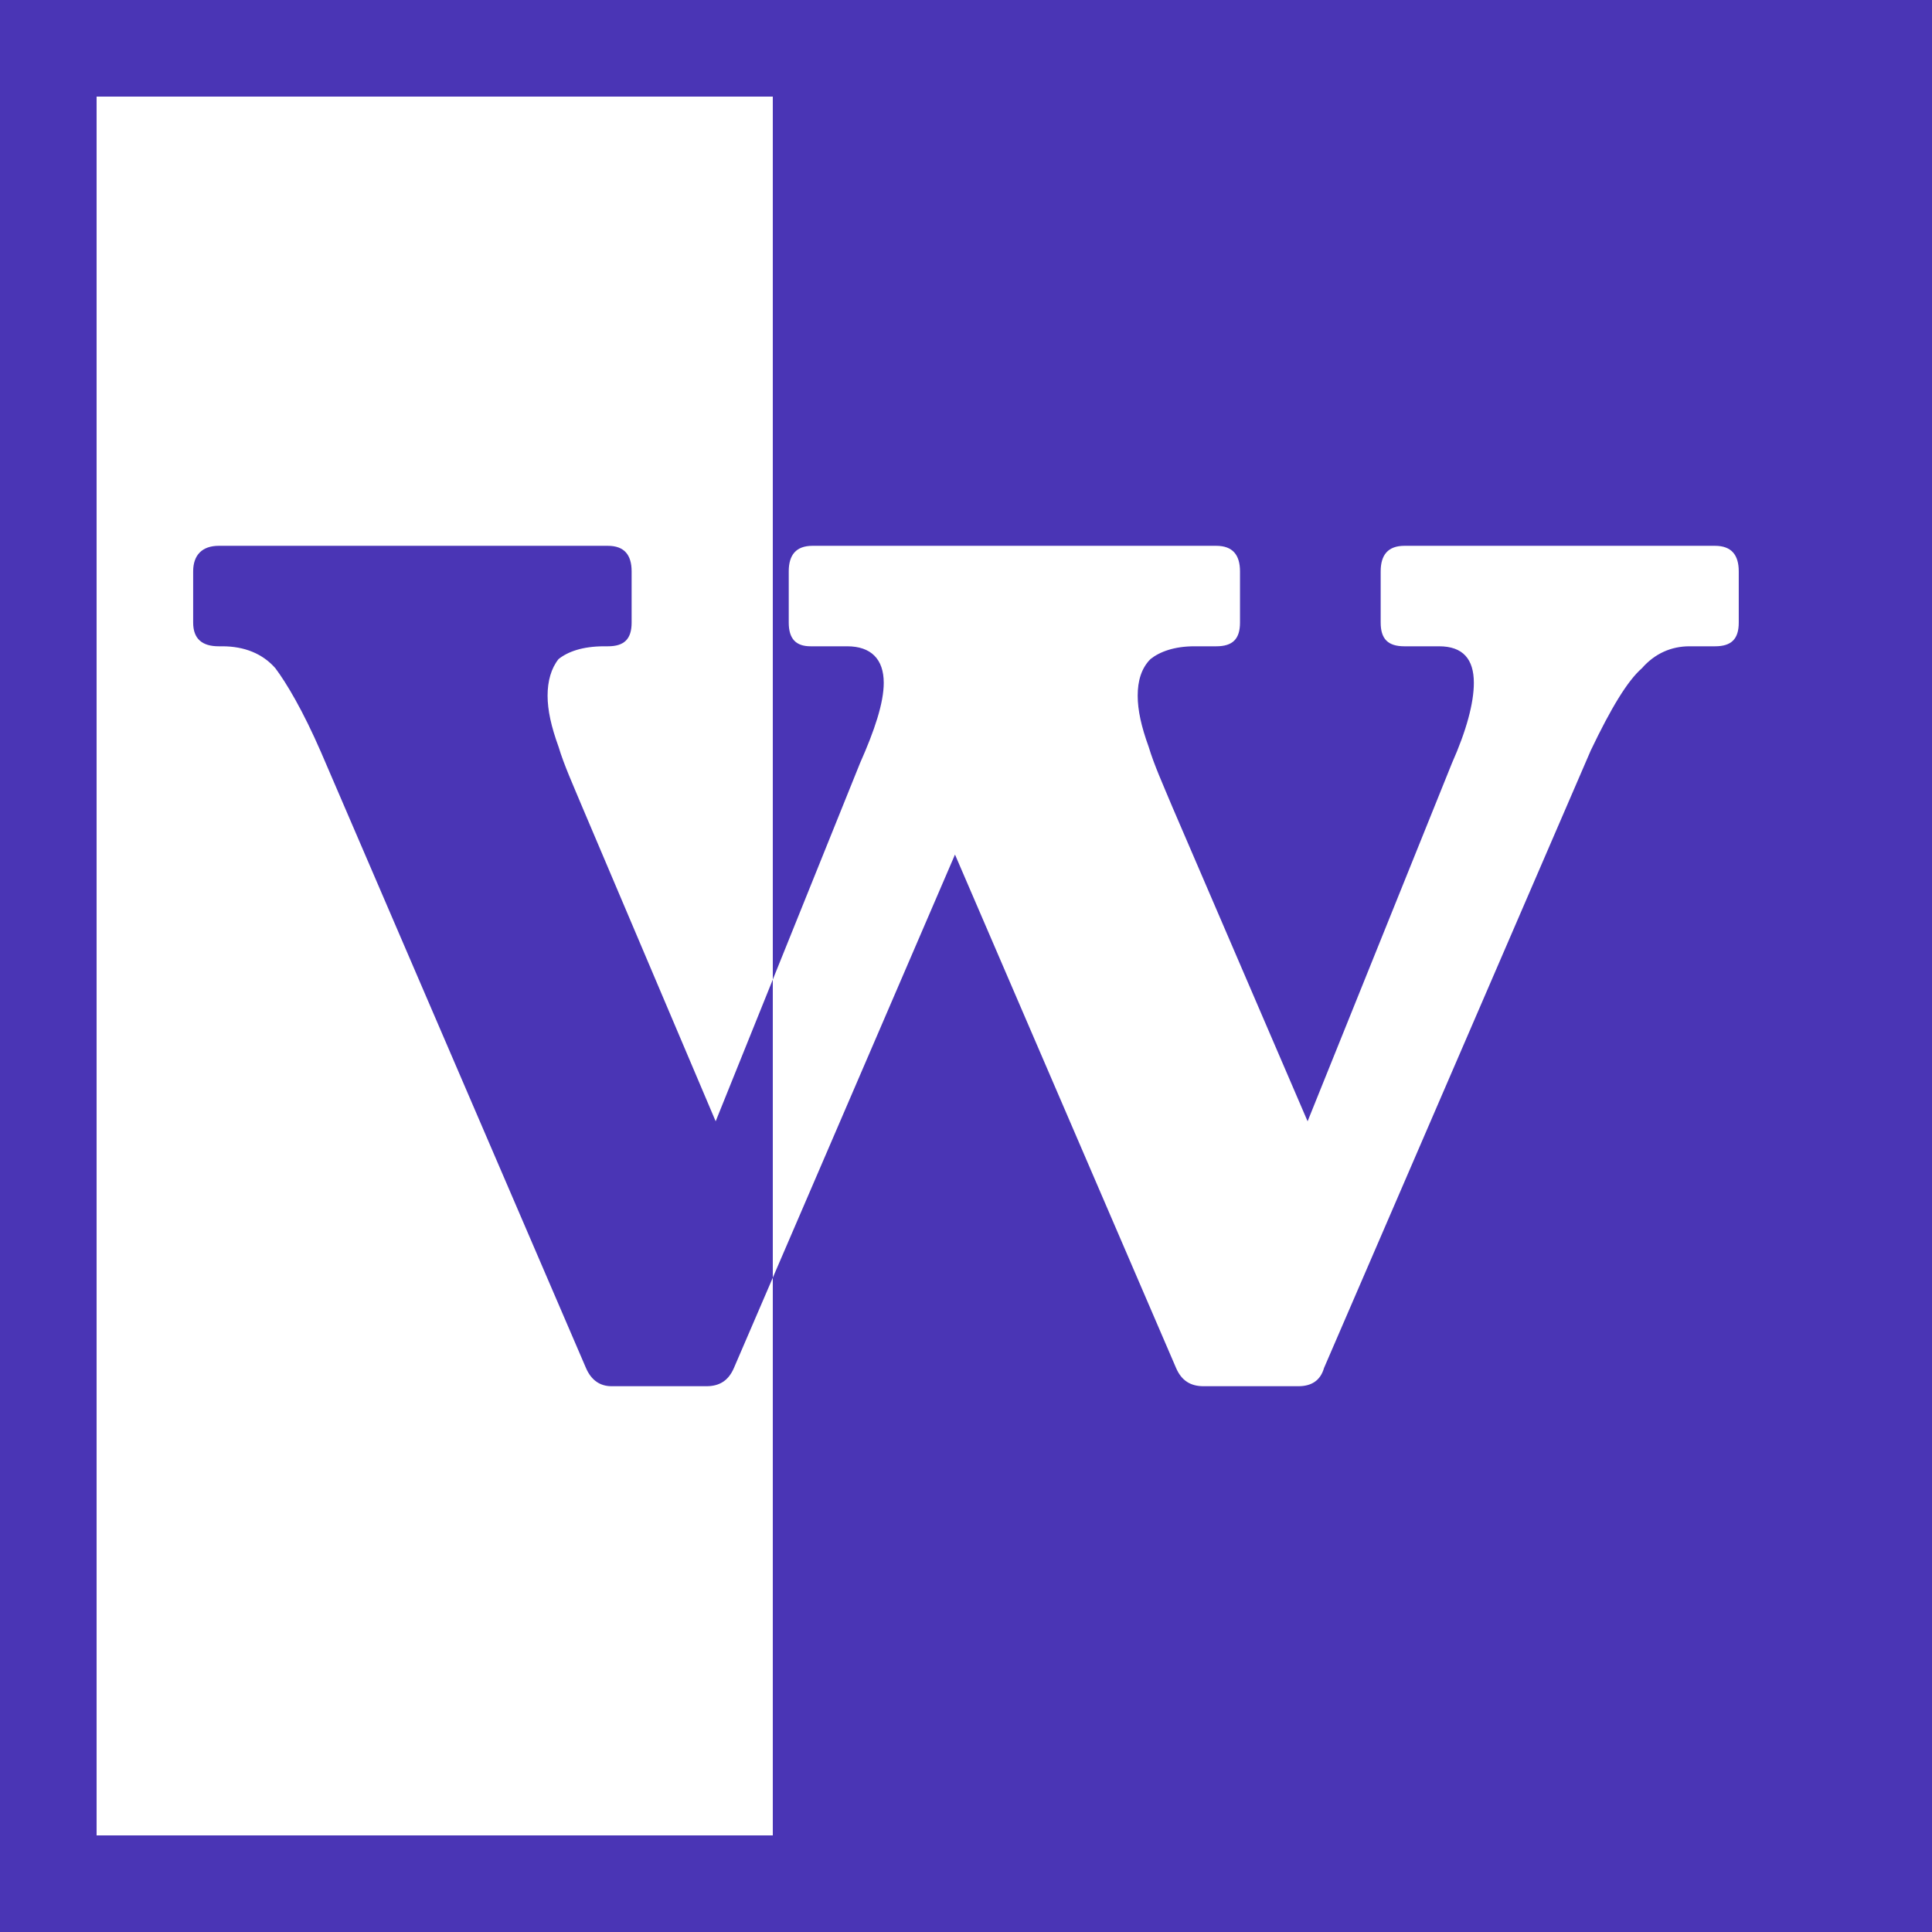
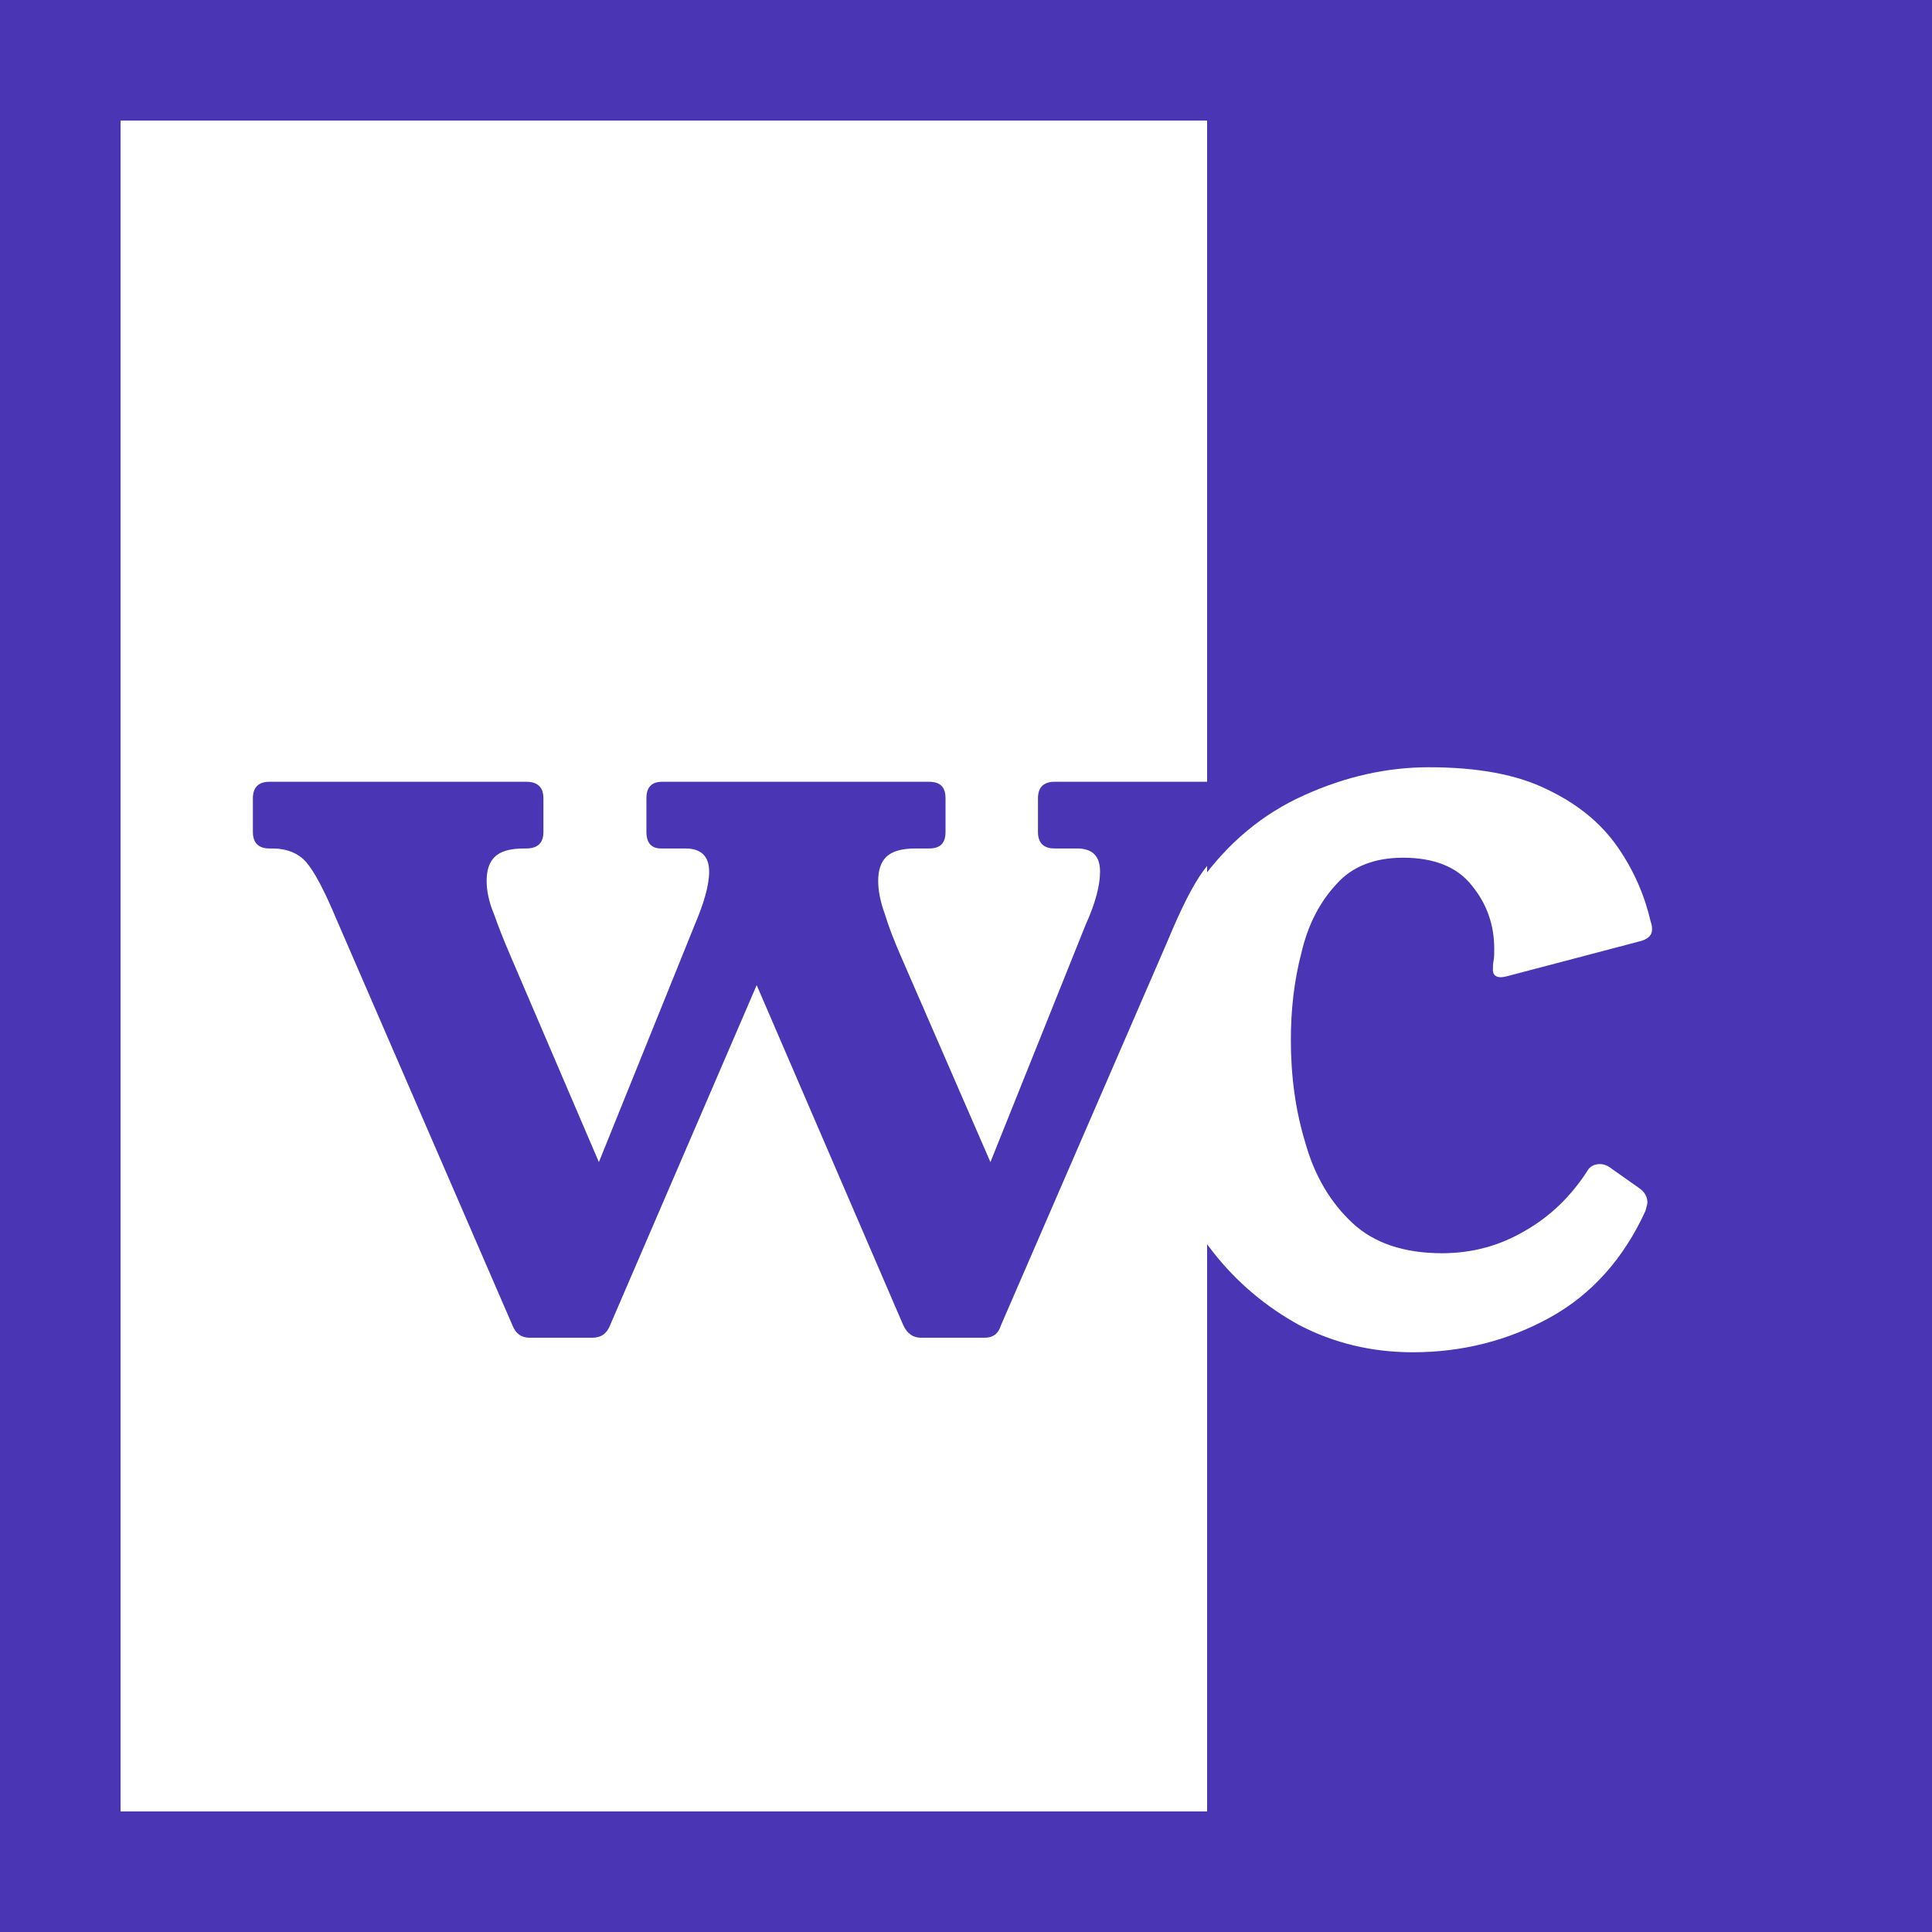
- <svg xmlns="http://www.w3.org/2000/svg" viewBox="0 0 160 160">
-   <style>.f{fill:#fff}.b,.wl,.o{fill:#4a35b5}.wr{fill:#fff}.o{fill:none;stroke:#4a35b5}@media (prefers-color-scheme:dark){.f{fill:#0e0e10}.b,.wl{fill:#8f7ef2}.wr{fill:#0b0b0c}.o{stroke:#8f7ef2}}</style>
-   <defs>
-     <clipPath id="L">
-       <rect width="64" height="160" />
-     </clipPath>
-     <clipPath id="R">
-       <rect x="64" width="96" height="160" />
-     </clipPath>
-   </defs>
-   <rect class="f" width="64" height="160" />
-   <rect class="b" x="64" width="96" height="160" />
-   <g class="wl" clip-path="url(#L)">
-     <path transform="translate(15.24 114.8) scale(1.513)" d="M 83.8 -46C84.7 -46 85.1 -45.5 85.1 -44.6L85.1 -41.8C85.1 -40.9 84.7 -40.5 83.8 -40.5L82.4 -40.5C81.4 -40.5 80.5 -40.1 79.8 -39.3C79 -38.6 78.1 -37.1 77 -34.8L62.4 -1C62.2 -0.3 61.7 0 61 0L55.8 0C55.1 0 54.6 -0.3 54.3 -1L42.2 -29.1L30.1 -1C29.8 -0.3 29.3 0 28.6 0L23.4 0C22.8 0 22.3 -0.3 22 -1L7.5 -34.7C6.5 -37 5.6 -38.5 5 -39.3C4.3 -40.1 3.3 -40.5 2.1 -40.5L1.9 -40.5C1 -40.5 0.5 -40.9 0.5 -41.8L0.5 -44.6C0.5 -45.5 1 -46 1.9 -46L23.2 -46C24.1 -46 24.5 -45.5 24.5 -44.6L24.5 -41.8C24.5 -40.9 24.1 -40.5 23.2 -40.5L23 -40.5C21.8 -40.5 21 -40.2 20.5 -39.8C20.1 -39.3 19.9 -38.6 19.9 -37.8C19.9 -37 20.1 -36.1 20.5 -35C20.8 -34 21.3 -32.9 21.8 -31.7L29.1 -14.5L37 -34.1C37.8 -35.9 38.3 -37.4 38.3 -38.5C38.3 -39.8 37.6 -40.5 36.3 -40.5L34.3 -40.5C33.5 -40.5 33.1 -40.9 33.1 -41.8L33.1 -44.6C33.1 -45.5 33.5 -46 34.4 -46L56.5 -46C57.4 -46 57.8 -45.5 57.8 -44.6L57.8 -41.8C57.8 -40.9 57.4 -40.5 56.5 -40.5L55.3 -40.5C54.2 -40.5 53.4 -40.2 52.9 -39.8C52.4 -39.3 52.2 -38.6 52.2 -37.8C52.2 -37 52.4 -36.1 52.8 -35C53.1 -34 53.6 -32.9 54.1 -31.7L61.5 -14.5L69.4 -34.1C70.2 -35.9 70.6 -37.4 70.6 -38.5C70.6 -39.8 70 -40.5 68.7 -40.5L66.8 -40.5C65.9 -40.5 65.5 -40.9 65.5 -41.8L65.5 -44.6C65.5 -45.5 65.9 -46 66.8 -46ZM 83.8 -46 " />
-   </g>
-   <g class="wr" clip-path="url(#R)">
-     <path transform="translate(15.24 114.8) scale(1.513)" d="M 83.8 -46C84.7 -46 85.1 -45.5 85.1 -44.6L85.1 -41.8C85.1 -40.9 84.7 -40.5 83.8 -40.5L82.4 -40.5C81.4 -40.5 80.5 -40.1 79.8 -39.3C79 -38.6 78.1 -37.1 77 -34.8L62.4 -1C62.2 -0.3 61.7 0 61 0L55.8 0C55.1 0 54.6 -0.3 54.3 -1L42.2 -29.1L30.1 -1C29.8 -0.3 29.3 0 28.6 0L23.4 0C22.8 0 22.3 -0.3 22 -1L7.5 -34.7C6.5 -37 5.6 -38.5 5 -39.3C4.3 -40.1 3.3 -40.5 2.1 -40.5L1.9 -40.5C1 -40.5 0.5 -40.9 0.5 -41.8L0.5 -44.6C0.5 -45.5 1 -46 1.9 -46L23.2 -46C24.1 -46 24.5 -45.5 24.5 -44.6L24.5 -41.8C24.5 -40.9 24.1 -40.5 23.2 -40.5L23 -40.5C21.8 -40.5 21 -40.2 20.5 -39.8C20.1 -39.3 19.9 -38.6 19.9 -37.8C19.9 -37 20.1 -36.1 20.5 -35C20.8 -34 21.3 -32.9 21.8 -31.7L29.1 -14.5L37 -34.1C37.8 -35.9 38.3 -37.4 38.3 -38.5C38.3 -39.8 37.6 -40.5 36.3 -40.5L34.3 -40.5C33.5 -40.5 33.1 -40.9 33.1 -41.8L33.1 -44.6C33.1 -45.5 33.5 -46 34.4 -46L56.5 -46C57.4 -46 57.8 -45.5 57.8 -44.6L57.8 -41.8C57.8 -40.9 57.4 -40.5 56.5 -40.5L55.3 -40.5C54.2 -40.5 53.4 -40.2 52.9 -39.8C52.4 -39.3 52.2 -38.6 52.2 -37.8C52.2 -37 52.4 -36.1 52.8 -35C53.1 -34 53.6 -32.9 54.1 -31.7L61.5 -14.5L69.4 -34.1C70.2 -35.9 70.6 -37.4 70.6 -38.5C70.6 -39.8 70 -40.5 68.7 -40.5L66.8 -40.5C65.9 -40.5 65.5 -40.9 65.5 -41.8L65.5 -44.6C65.5 -45.5 65.9 -46 66.8 -46ZM 83.8 -46 " />
-   </g>
-   <rect class="o" x="4" y="4" width="152" height="152" stroke-width="8" />
+ <svg xmlns="http://www.w3.org/2000/svg" viewBox="0 0 292.6 292.6">
+   <style>.f{fill:#fff}.k{fill:#4a35b5}.s{stroke:#4a35b5}.c{fill:#fff}@media (prefers-color-scheme:dark){.f{fill:#0b0b0c}.k{fill:#8f7ef2}.s{stroke:#8f7ef2}.c{fill:#0b0b0c}}</style>
+   <rect class="f" shape-rendering="crispEdges" width="292.6" height="292.6" />
+   <rect class="k" shape-rendering="crispEdges" x="182.875" width="109.7" height="292.6" />
+   <path class="k" transform="translate(37.3 202.6)" d="M 153.4 -84.2 C 155.1 -84.2 155.9 -83.4 155.9 -81.7 L 155.9 -76.6 C 155.9 -74.9 155.1 -74.1 153.4 -74.1 L 150.9 -74.1 C 149.1 -74.1 147.5 -73.4 146.1 -72.1 C 144.7 -70.7 143 -67.9 141.1 -63.7 L 114.3 -1.9 C 113.9 -0.6 113.1 0 111.8 0 L 102.2 0 C 101 0 100.1 -0.6 99.5 -1.9 L 77.3 -53.4 L 55.1 -1.9 C 54.6 -0.6 53.7 0 52.4 0 L 42.9 0 C 41.7 0 40.8 -0.6 40.3 -1.9 L 13.6 -63.5 C 11.8 -67.8 10.3 -70.6 9.1 -72 C 7.9 -73.4 6.1 -74.1 3.9 -74.1 L 3.5 -74.1 C 1.9 -74.1 1 -74.9 1 -76.6 L 1 -81.7 C 1 -83.4 1.9 -84.2 3.5 -84.2 L 42.4 -84.2 C 44.1 -84.2 45 -83.4 45 -81.7 L 45 -76.6 C 45 -74.9 44.1 -74.1 42.4 -74.1 L 42.1 -74.1 C 40 -74.1 38.5 -73.7 37.6 -72.8 C 36.8 -72 36.4 -70.8 36.4 -69.2 C 36.4 -67.8 36.7 -66.1 37.5 -64.2 C 38.2 -62.2 39 -60.2 39.9 -58.1 L 53.4 -26.6 L 67.9 -62.5 C 69.3 -65.8 70.1 -68.5 70.1 -70.6 C 70.1 -72.9 68.9 -74.1 66.5 -74.1 L 62.8 -74.1 C 61.4 -74.1 60.6 -74.9 60.6 -76.6 L 60.6 -81.7 C 60.6 -83.4 61.4 -84.2 63 -84.2 L 103.4 -84.2 C 105.1 -84.2 105.9 -83.4 105.9 -81.7 L 105.9 -76.6 C 105.9 -74.9 105.1 -74.1 103.4 -74.1 L 101.4 -74.1 C 99.3 -74.1 97.8 -73.7 96.9 -72.8 C 96.1 -72 95.7 -70.8 95.7 -69.2 C 95.7 -67.8 96 -66.1 96.7 -64.2 C 97.3 -62.2 98.1 -60.2 99 -58.1 L 112.7 -26.6 L 127.1 -62.5 C 128.6 -65.8 129.3 -68.5 129.3 -70.6 C 129.3 -72.9 128.2 -74.1 125.8 -74.1 L 122.4 -74.1 C 120.8 -74.1 119.9 -74.9 119.9 -76.6 L 119.9 -81.7 C 119.9 -83.4 120.8 -84.2 122.4 -84.2 Z M 153.4 -84.2 " />
+   <path class="c" transform="translate(168.7 202.6)" d="M 79.5 -22.7 C 80.4 -22.1 80.8 -21.3 80.8 -20.5 C 80.8 -20.3 80.7 -19.9 80.5 -19.2 C 77.2 -12 72.4 -6.6 66.1 -3.1 C 59.8 0.4 52.8 2.2 45.3 2.2 C 39 2.2 33.3 0.8 28.1 -1.9 C 23 -4.7 18.6 -8.4 15 -13 C 11.4 -17.6 8.8 -22.7 7.1 -28.5 C 5.4 -34.2 4.8 -40.1 5.2 -46.1 C 6 -55.5 8.6 -63.1 13 -69 C 17.3 -75 22.6 -79.4 28.9 -82.2 C 35.1 -85 41.4 -86.4 47.7 -86.4 C 55.1 -86.4 61.1 -85.3 65.7 -83 C 70.3 -80.8 73.8 -77.9 76.3 -74.3 C 78.8 -70.7 80.4 -66.9 81.3 -63 C 81.5 -62.5 81.5 -62.1 81.5 -61.8 C 81.5 -60.9 80.8 -60.3 79.5 -60 L 60.1 -54.9 C 59.4 -54.7 58.9 -54.6 58.6 -54.6 C 57.8 -54.6 57.4 -55 57.4 -55.7 C 57.4 -56.2 57.4 -56.6 57.5 -57.1 C 57.6 -57.5 57.6 -58.2 57.6 -58.9 C 57.6 -62.5 56.5 -65.7 54.2 -68.5 C 52 -71.3 48.5 -72.7 43.8 -72.7 C 39.5 -72.7 36.1 -71.4 33.7 -68.7 C 31.2 -66 29.4 -62.6 28.4 -58.3 C 27.3 -54.1 26.8 -49.7 26.8 -45.1 C 26.8 -39.6 27.5 -34.4 29 -29.5 C 30.4 -24.5 32.8 -20.5 36.1 -17.4 C 39.4 -14.3 44 -12.8 49.7 -12.8 C 54.2 -12.8 58.3 -13.9 62.1 -16.1 C 66 -18.3 69.1 -21.3 71.6 -25.1 C 72 -25.9 72.7 -26.3 73.6 -26.3 C 74.2 -26.3 74.7 -26.1 75.1 -25.8 Z M 79.5 -22.7 " />
+   <rect class="s" shape-rendering="crispEdges" x="9.144" y="9.144" width="274.31" height="274.31" fill="none" stroke-width="18.288" />
</svg>
